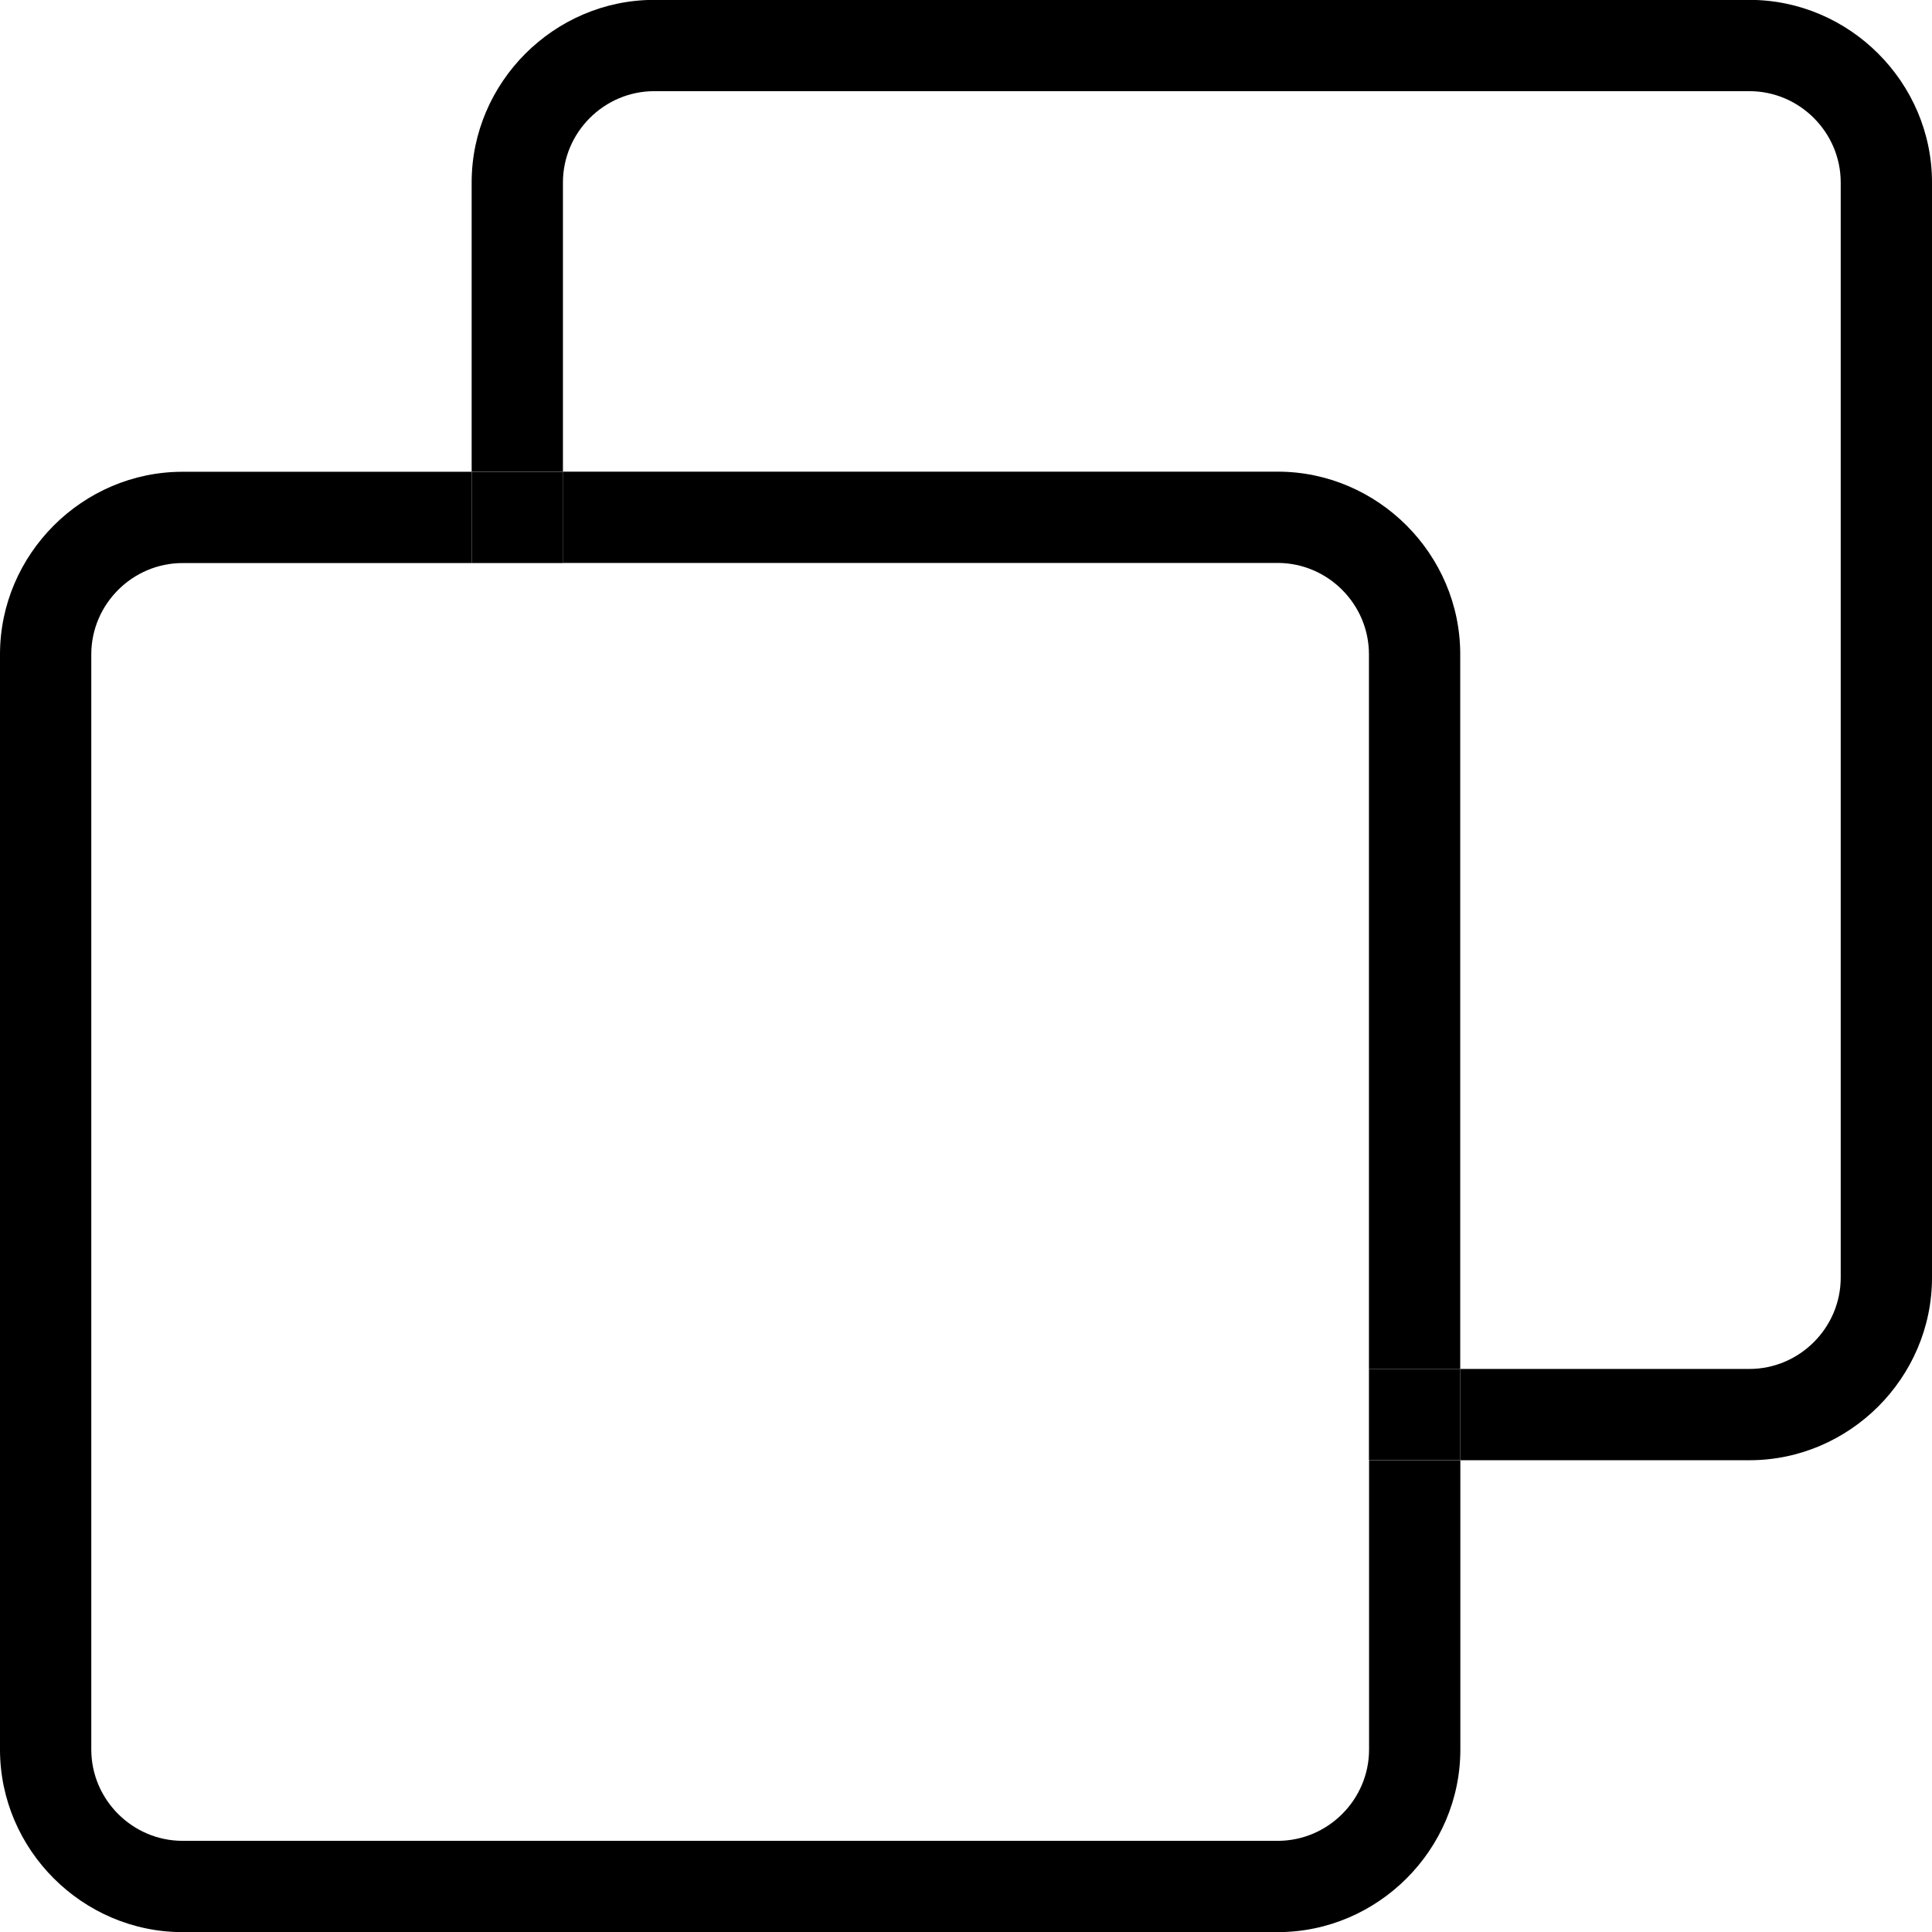
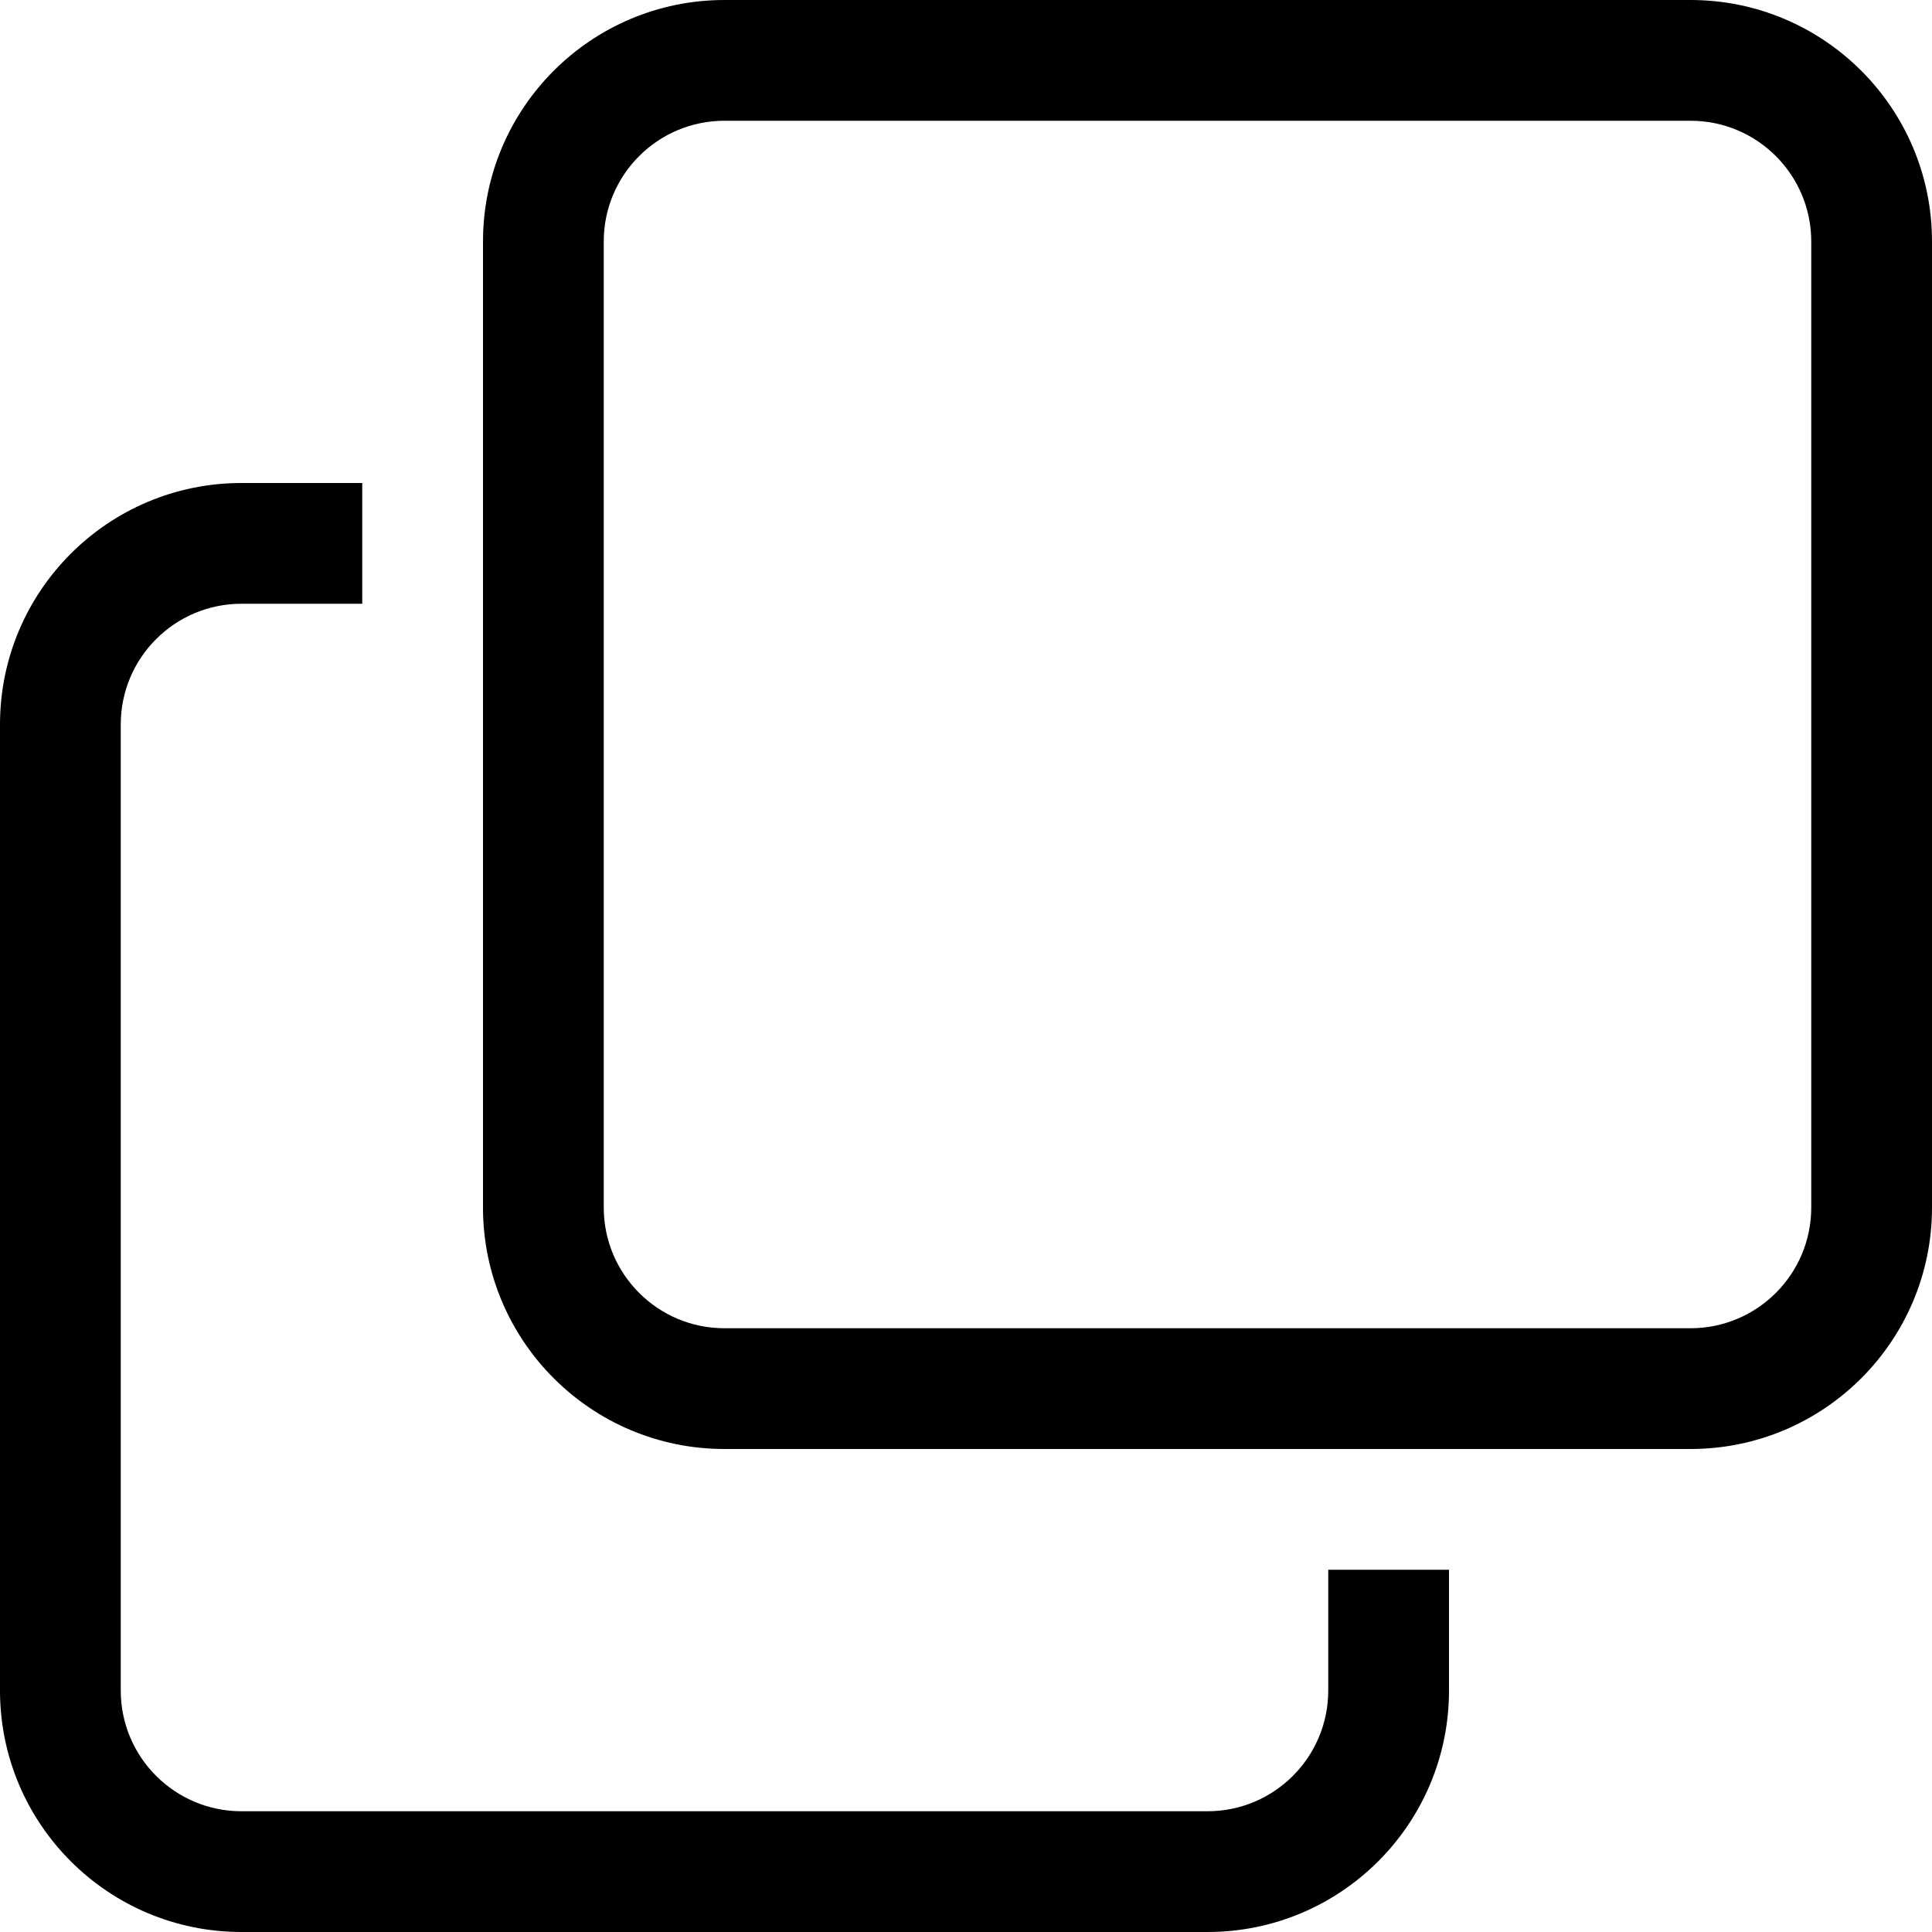
- <svg xmlns="http://www.w3.org/2000/svg" width="100%" height="100%" viewBox="0 0 16 16" version="1.1" xml:space="preserve" style="fill-rule:evenodd;clip-rule:evenodd;stroke-linejoin:round;stroke-miterlimit:2;">
-   <g>
-     <path d="M3.907,3.907l-2.395,0c-0.829,0 -1.512,0.683 -1.512,1.512l0,9.07c0,0.829 0.683,1.512 1.512,1.512l9.07,0c0.829,0 1.512,-0.683 1.512,-1.512l0,-2.395l-0.756,0l0,2.395c0,0.415 -0.341,0.756 -0.756,0.756l-9.07,0c-0.415,0 -0.756,-0.341 -0.756,-0.756l0,-9.07c0,-0.415 0.341,-0.756 0.756,-0.756l2.395,0l0,-0.756Z" />
-     <path d="M12.093,11.337l-0.756,0l0,-5.919c0,-0.415 -0.341,-0.756 -0.756,-0.756l-5.919,0l0,-0.756l5.919,0c0.829,0 1.512,0.683 1.512,1.512l0,5.919Z" />
-     <path d="M12.093,12.093l2.395,0c0.829,0 1.512,-0.683 1.512,-1.512l0,-9.07c0,-0.829 -0.683,-1.512 -1.512,-1.512l-9.07,0c-0.829,0 -1.512,0.683 -1.512,1.512l0,2.395l0.756,0l0,-2.395c0,-0.415 0.341,-0.756 0.756,-0.756l9.07,0c0.415,0 0.756,0.341 0.756,0.756l0,9.07c0,0.415 -0.341,0.756 -0.756,0.756l-2.395,0l0,0.756Z" />
-     <rect x="11.337" y="11.337" width="0.756" height="0.756" />
-     <rect x="3.907" y="3.907" width="0.756" height="0.756" />
-   </g>
+ <svg xmlns="http://www.w3.org/2000/svg" width="16" height="16" fill="currentColor" class="bi bi-copy" viewBox="0 0 16 16">
+   <path fill-rule="evenodd" d="M4 2a2 2 0 0 1 2-2h8a2 2 0 0 1 2 2v8a2 2 0 0 1-2 2H6a2 2 0 0 1-2-2zm2-1a1 1 0 0 0-1 1v8a1 1 0 0 0 1 1h8a1 1 0 0 0 1-1V2a1 1 0 0 0-1-1zM2 5a1 1 0 0 0-1 1v8a1 1 0 0 0 1 1h8a1 1 0 0 0 1-1v-1h1v1a2 2 0 0 1-2 2H2a2 2 0 0 1-2-2V6a2 2 0 0 1 2-2h1v1z" />
</svg>
